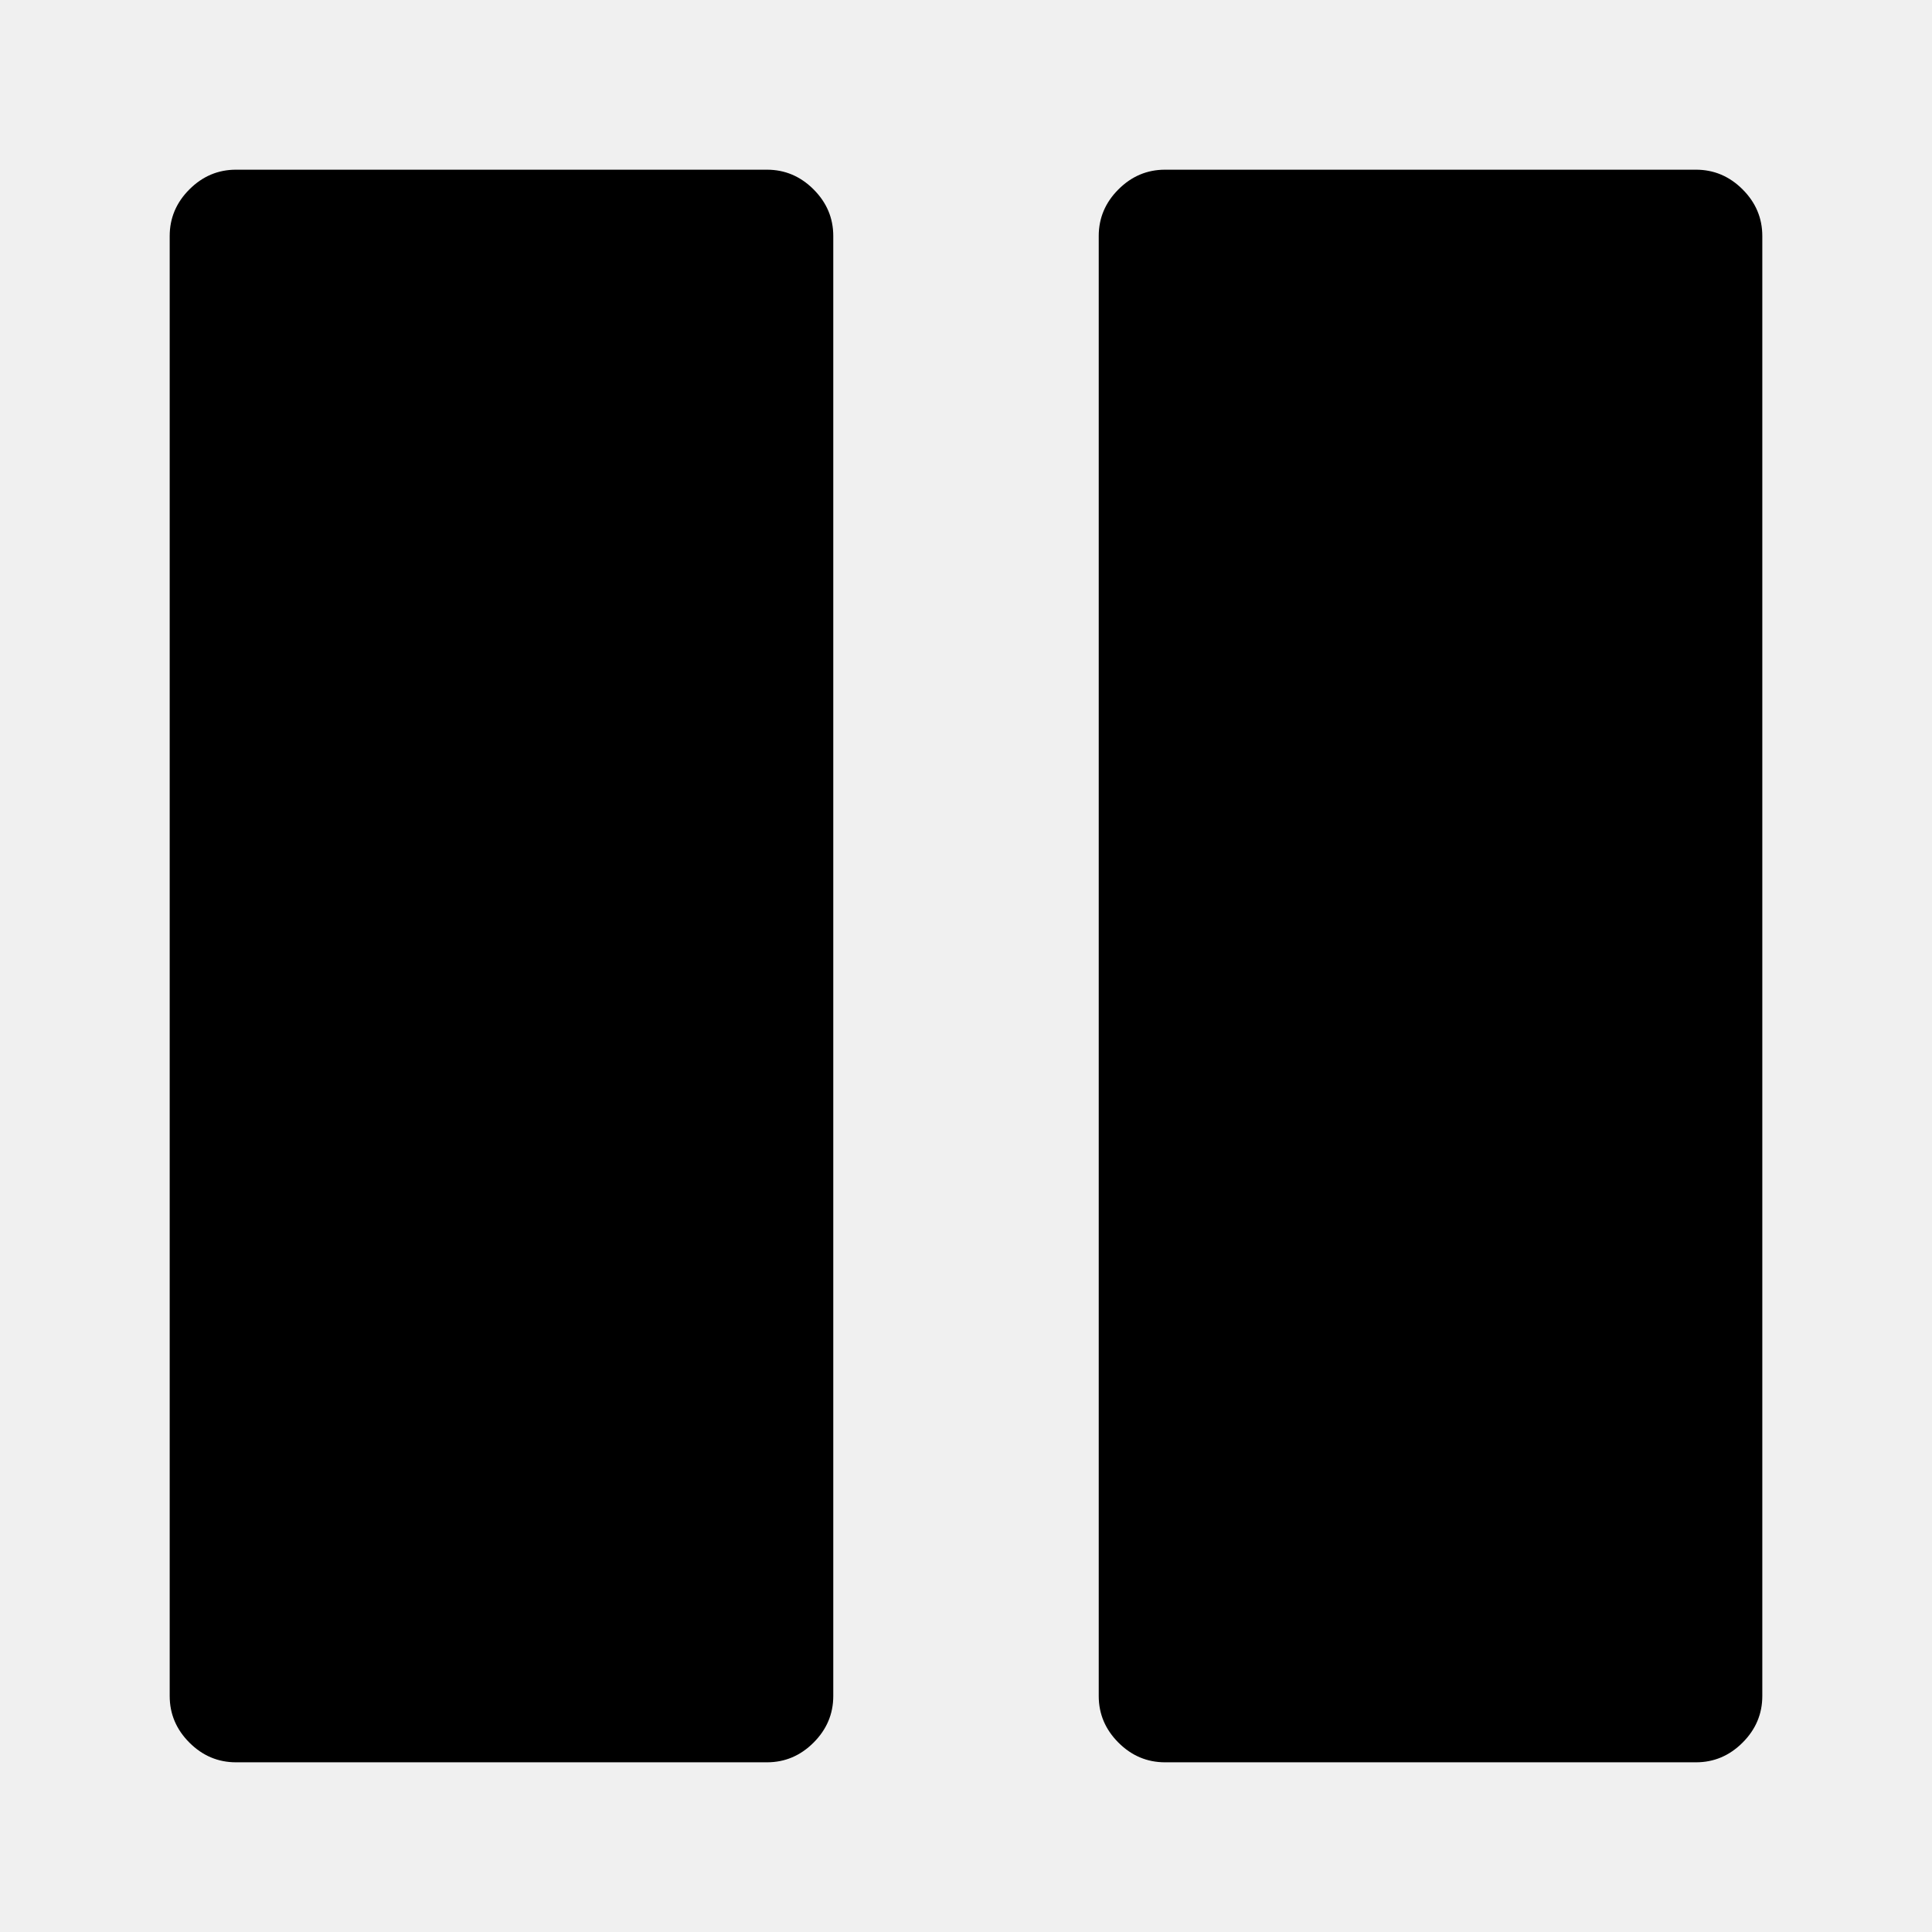
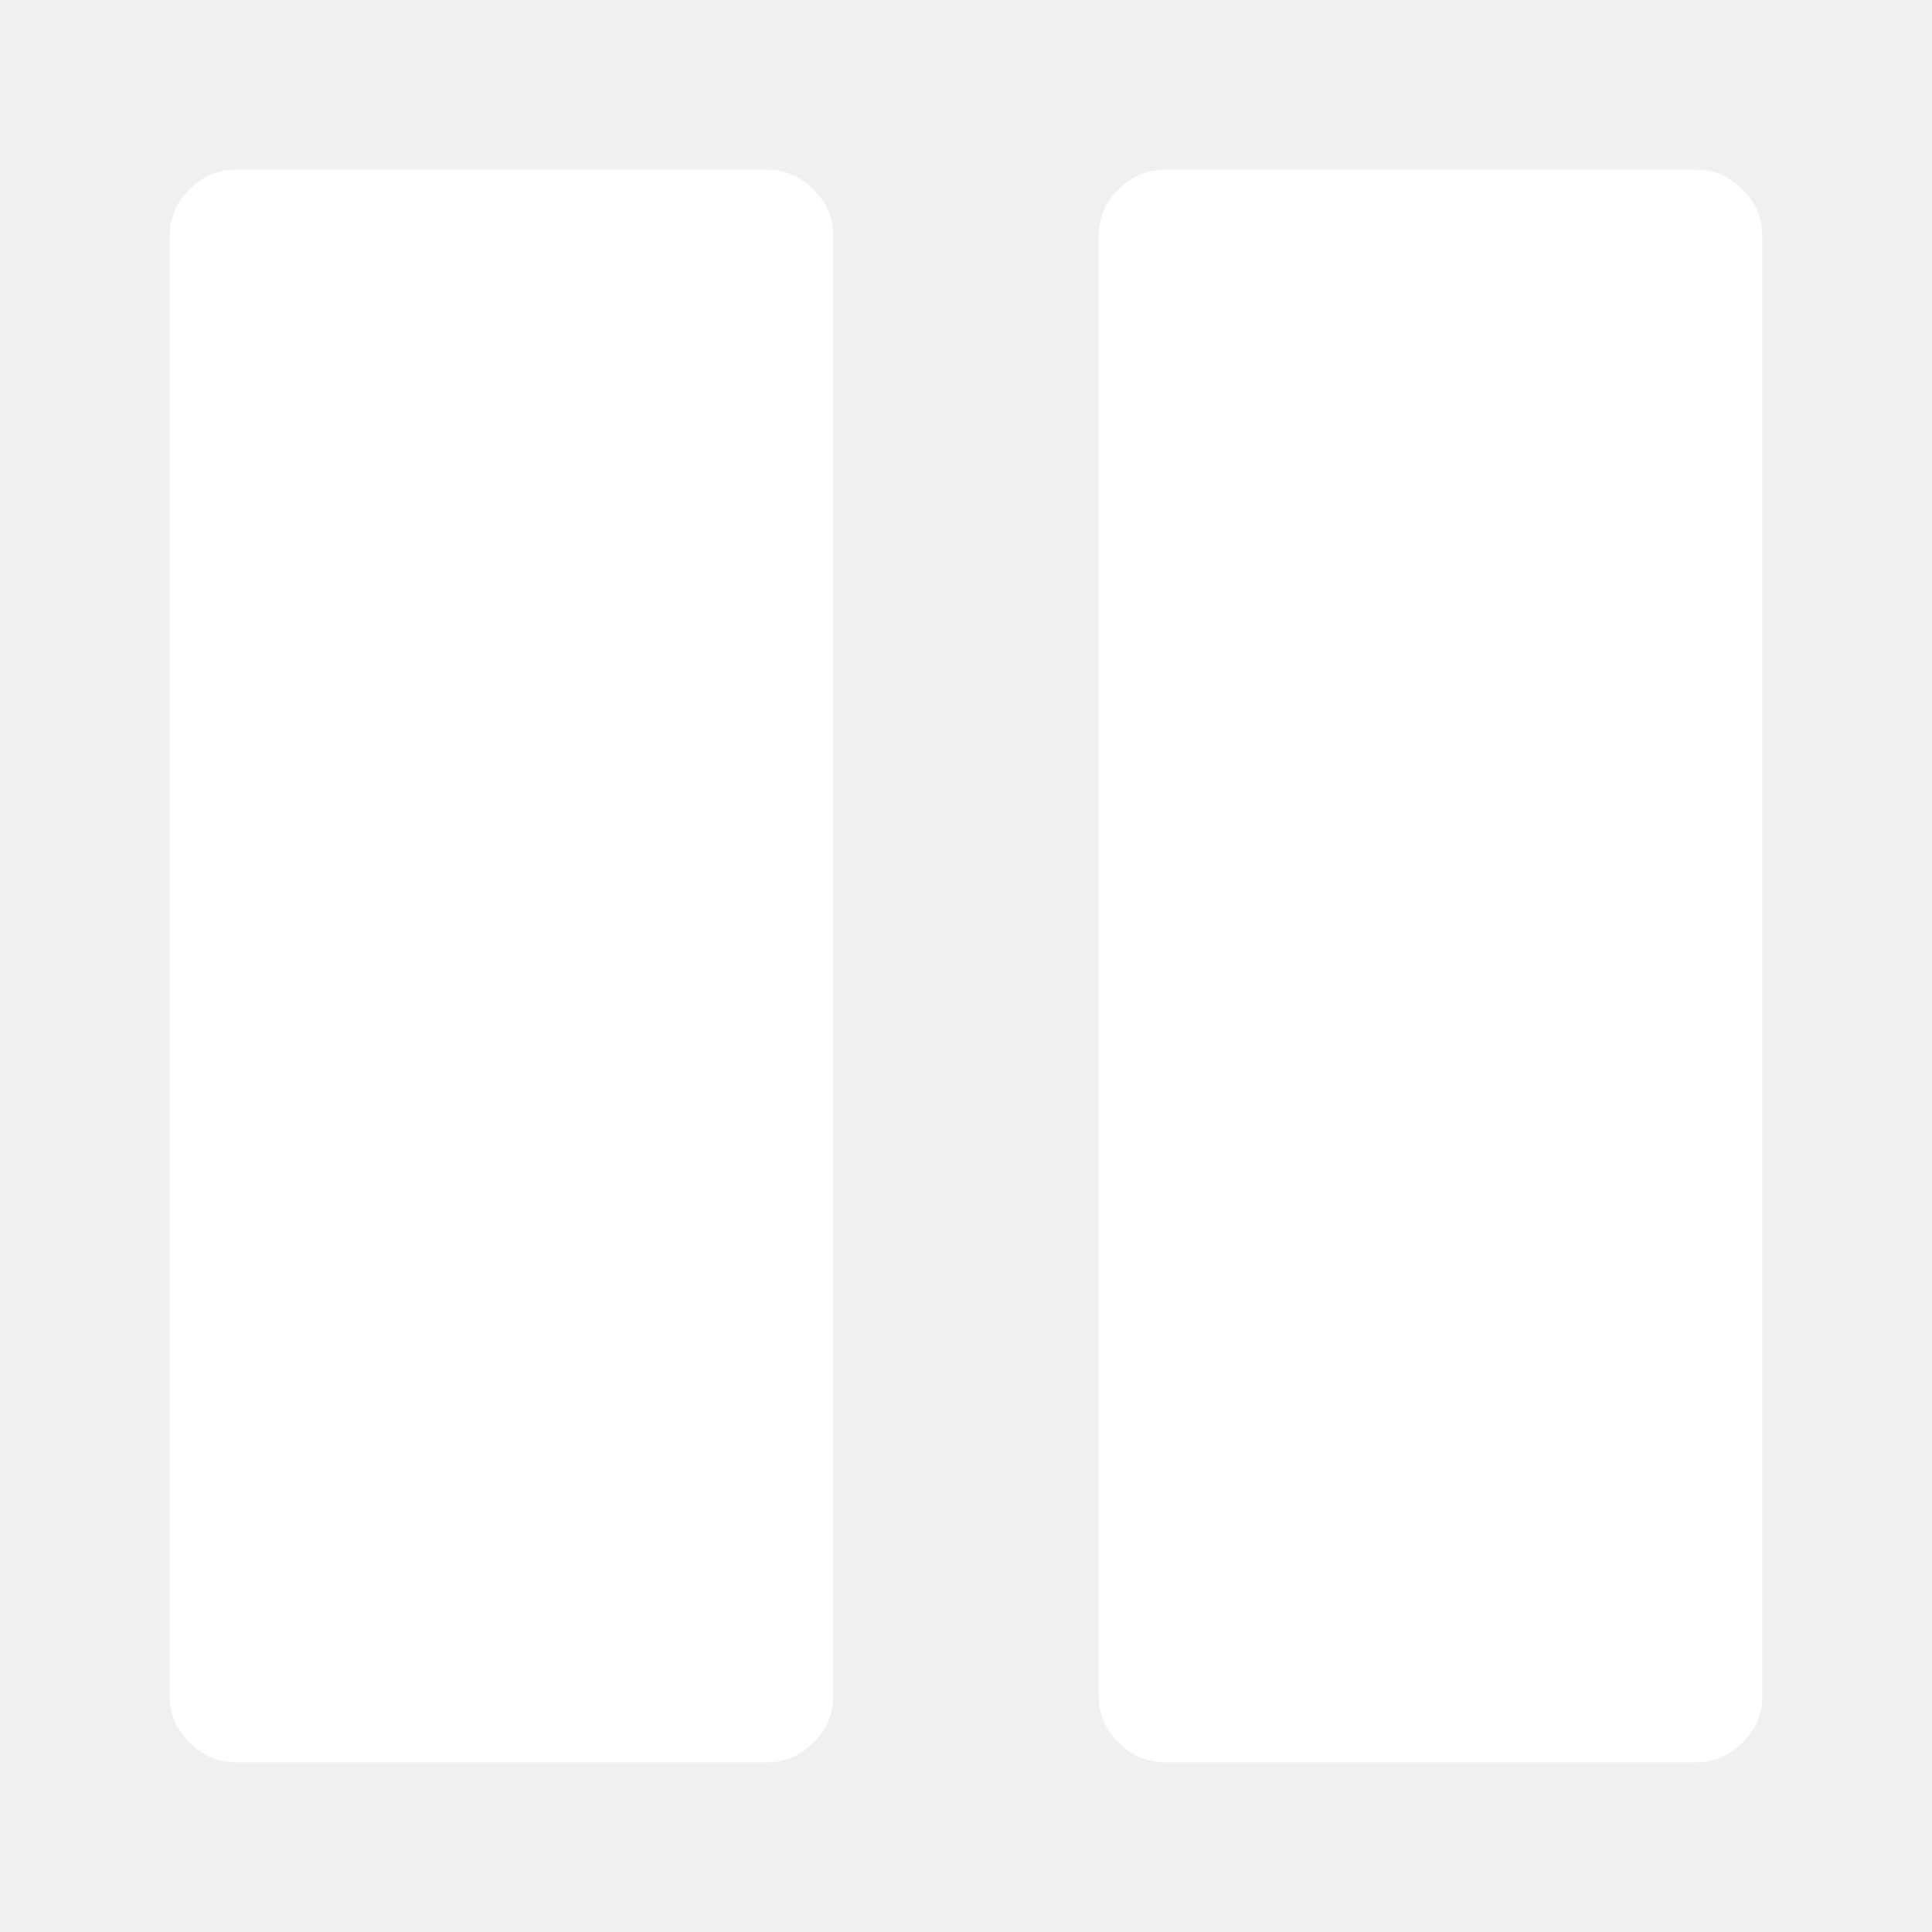
<svg xmlns="http://www.w3.org/2000/svg" width="96" height="96" viewBox="0 0 25.4 25.4" version="1.1" id="svg8">
  <defs id="defs2" />
  <g id="layer1" transform="translate(0,-271.6)">
-     <path id="path3707" style="font-style:normal;font-variant:normal;font-weight:normal;font-stretch:normal;font-size:medium;line-height:1.25;font-family:FontAwesome;-inkscape-font-specification:FontAwesome;letter-spacing:0px;word-spacing:0px;fill:#000000;fill-opacity:1;stroke:none;stroke-width:0.611" d="m 23.169,274.703 v 19.194 q 0,0.354 -0.259,0.613 -0.259,0.259 -0.613,0.259 h -6.98 q -0.354,0 -0.613,-0.259 -0.259,-0.259 -0.259,-0.613 v -19.194 q 0,-0.354 0.259,-0.613 0.259,-0.259 0.613,-0.259 h 6.98 q 0.354,0 0.613,0.259 0.259,0.259 0.259,0.613 z m -12.214,0 v 19.194 q 0,0.354 -0.259,0.613 -0.259,0.259 -0.613,0.259 H 3.103 q -0.354,0 -0.613,-0.259 -0.259,-0.259 -0.259,-0.613 v -19.194 q 0,-0.354 0.259,-0.613 0.259,-0.259 0.613,-0.259 h 6.98 q 0.354,0 0.613,0.259 0.259,0.259 0.259,0.613 z" />
+     <path id="path3707" style="font-style:normal;font-variant:normal;font-weight:normal;font-stretch:normal;font-size:medium;line-height:1.25;font-family:FontAwesome;-inkscape-font-specification:FontAwesome;letter-spacing:0px;word-spacing:0px;fill:#ffffff;fill-opacity:1;stroke:none;stroke-width:0.611" d="m 23.169,274.703 v 19.194 q 0,0.354 -0.259,0.613 -0.259,0.259 -0.613,0.259 h -6.98 q -0.354,0 -0.613,-0.259 -0.259,-0.259 -0.259,-0.613 v -19.194 q 0,-0.354 0.259,-0.613 0.259,-0.259 0.613,-0.259 h 6.98 q 0.354,0 0.613,0.259 0.259,0.259 0.259,0.613 z m -12.214,0 v 19.194 q 0,0.354 -0.259,0.613 -0.259,0.259 -0.613,0.259 H 3.103 q -0.354,0 -0.613,-0.259 -0.259,-0.259 -0.259,-0.613 v -19.194 q 0,-0.354 0.259,-0.613 0.259,-0.259 0.613,-0.259 h 6.98 q 0.354,0 0.613,0.259 0.259,0.259 0.259,0.613 z" />
  </g>
</svg>
